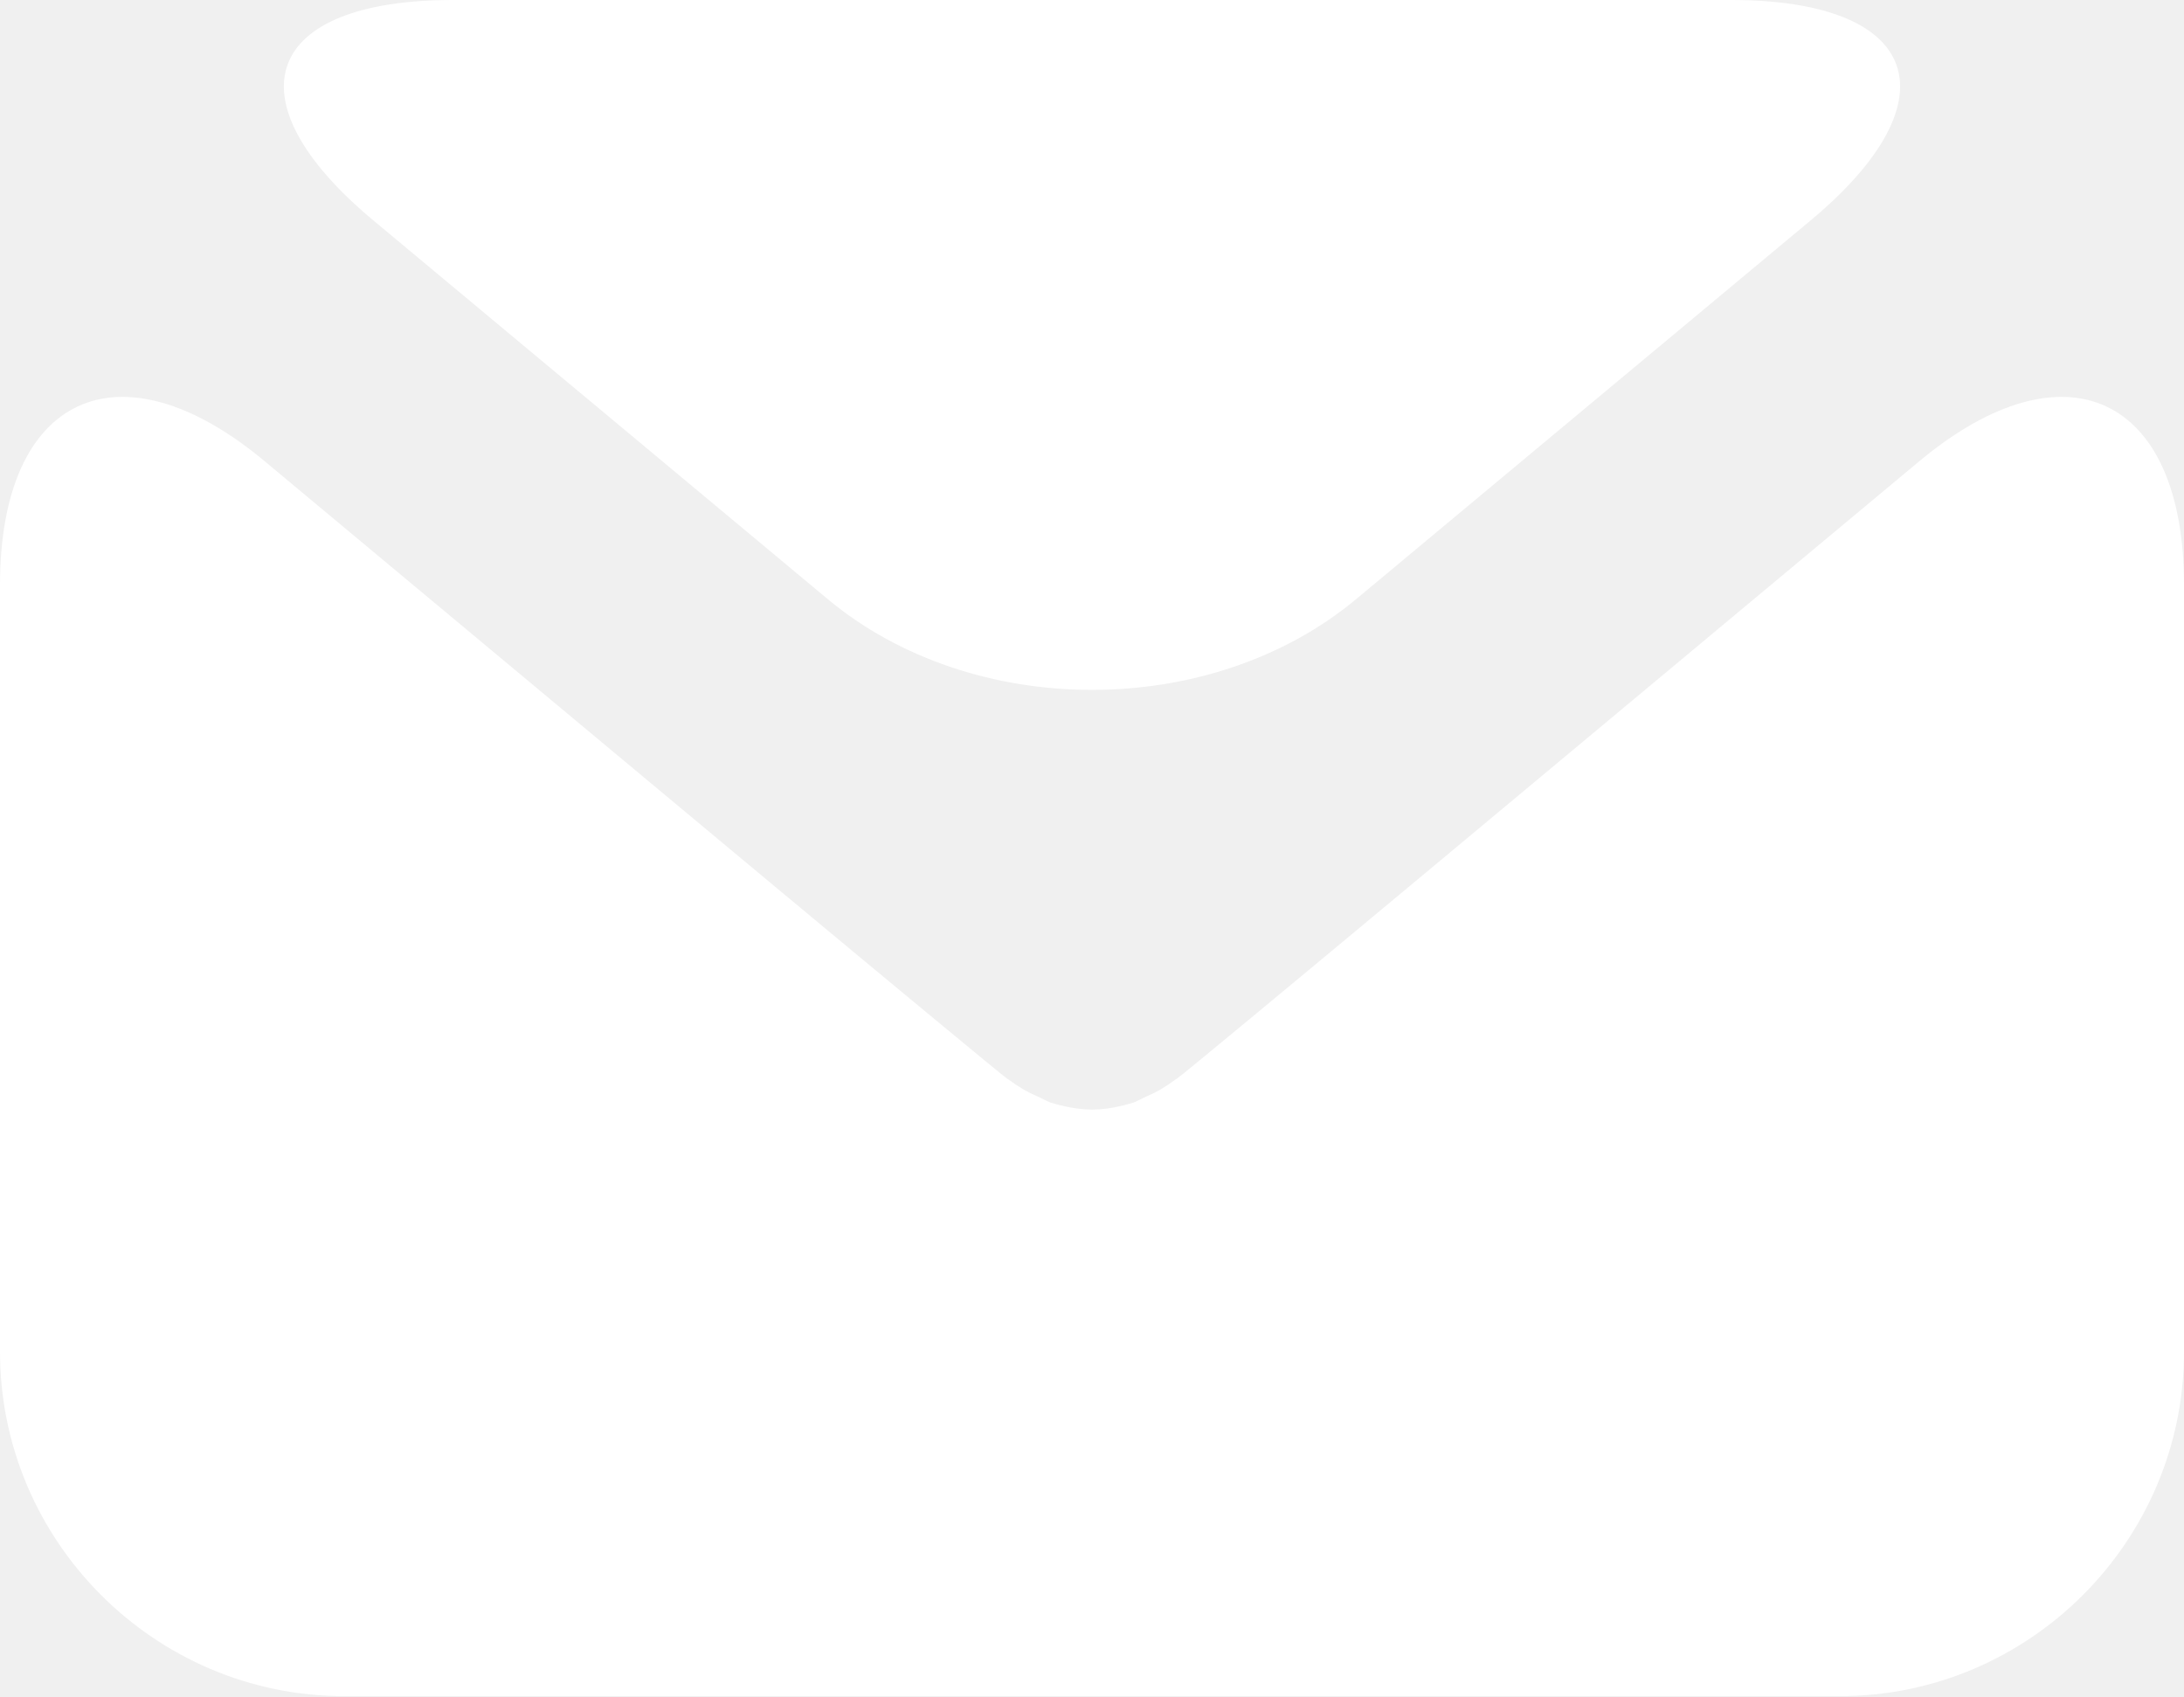
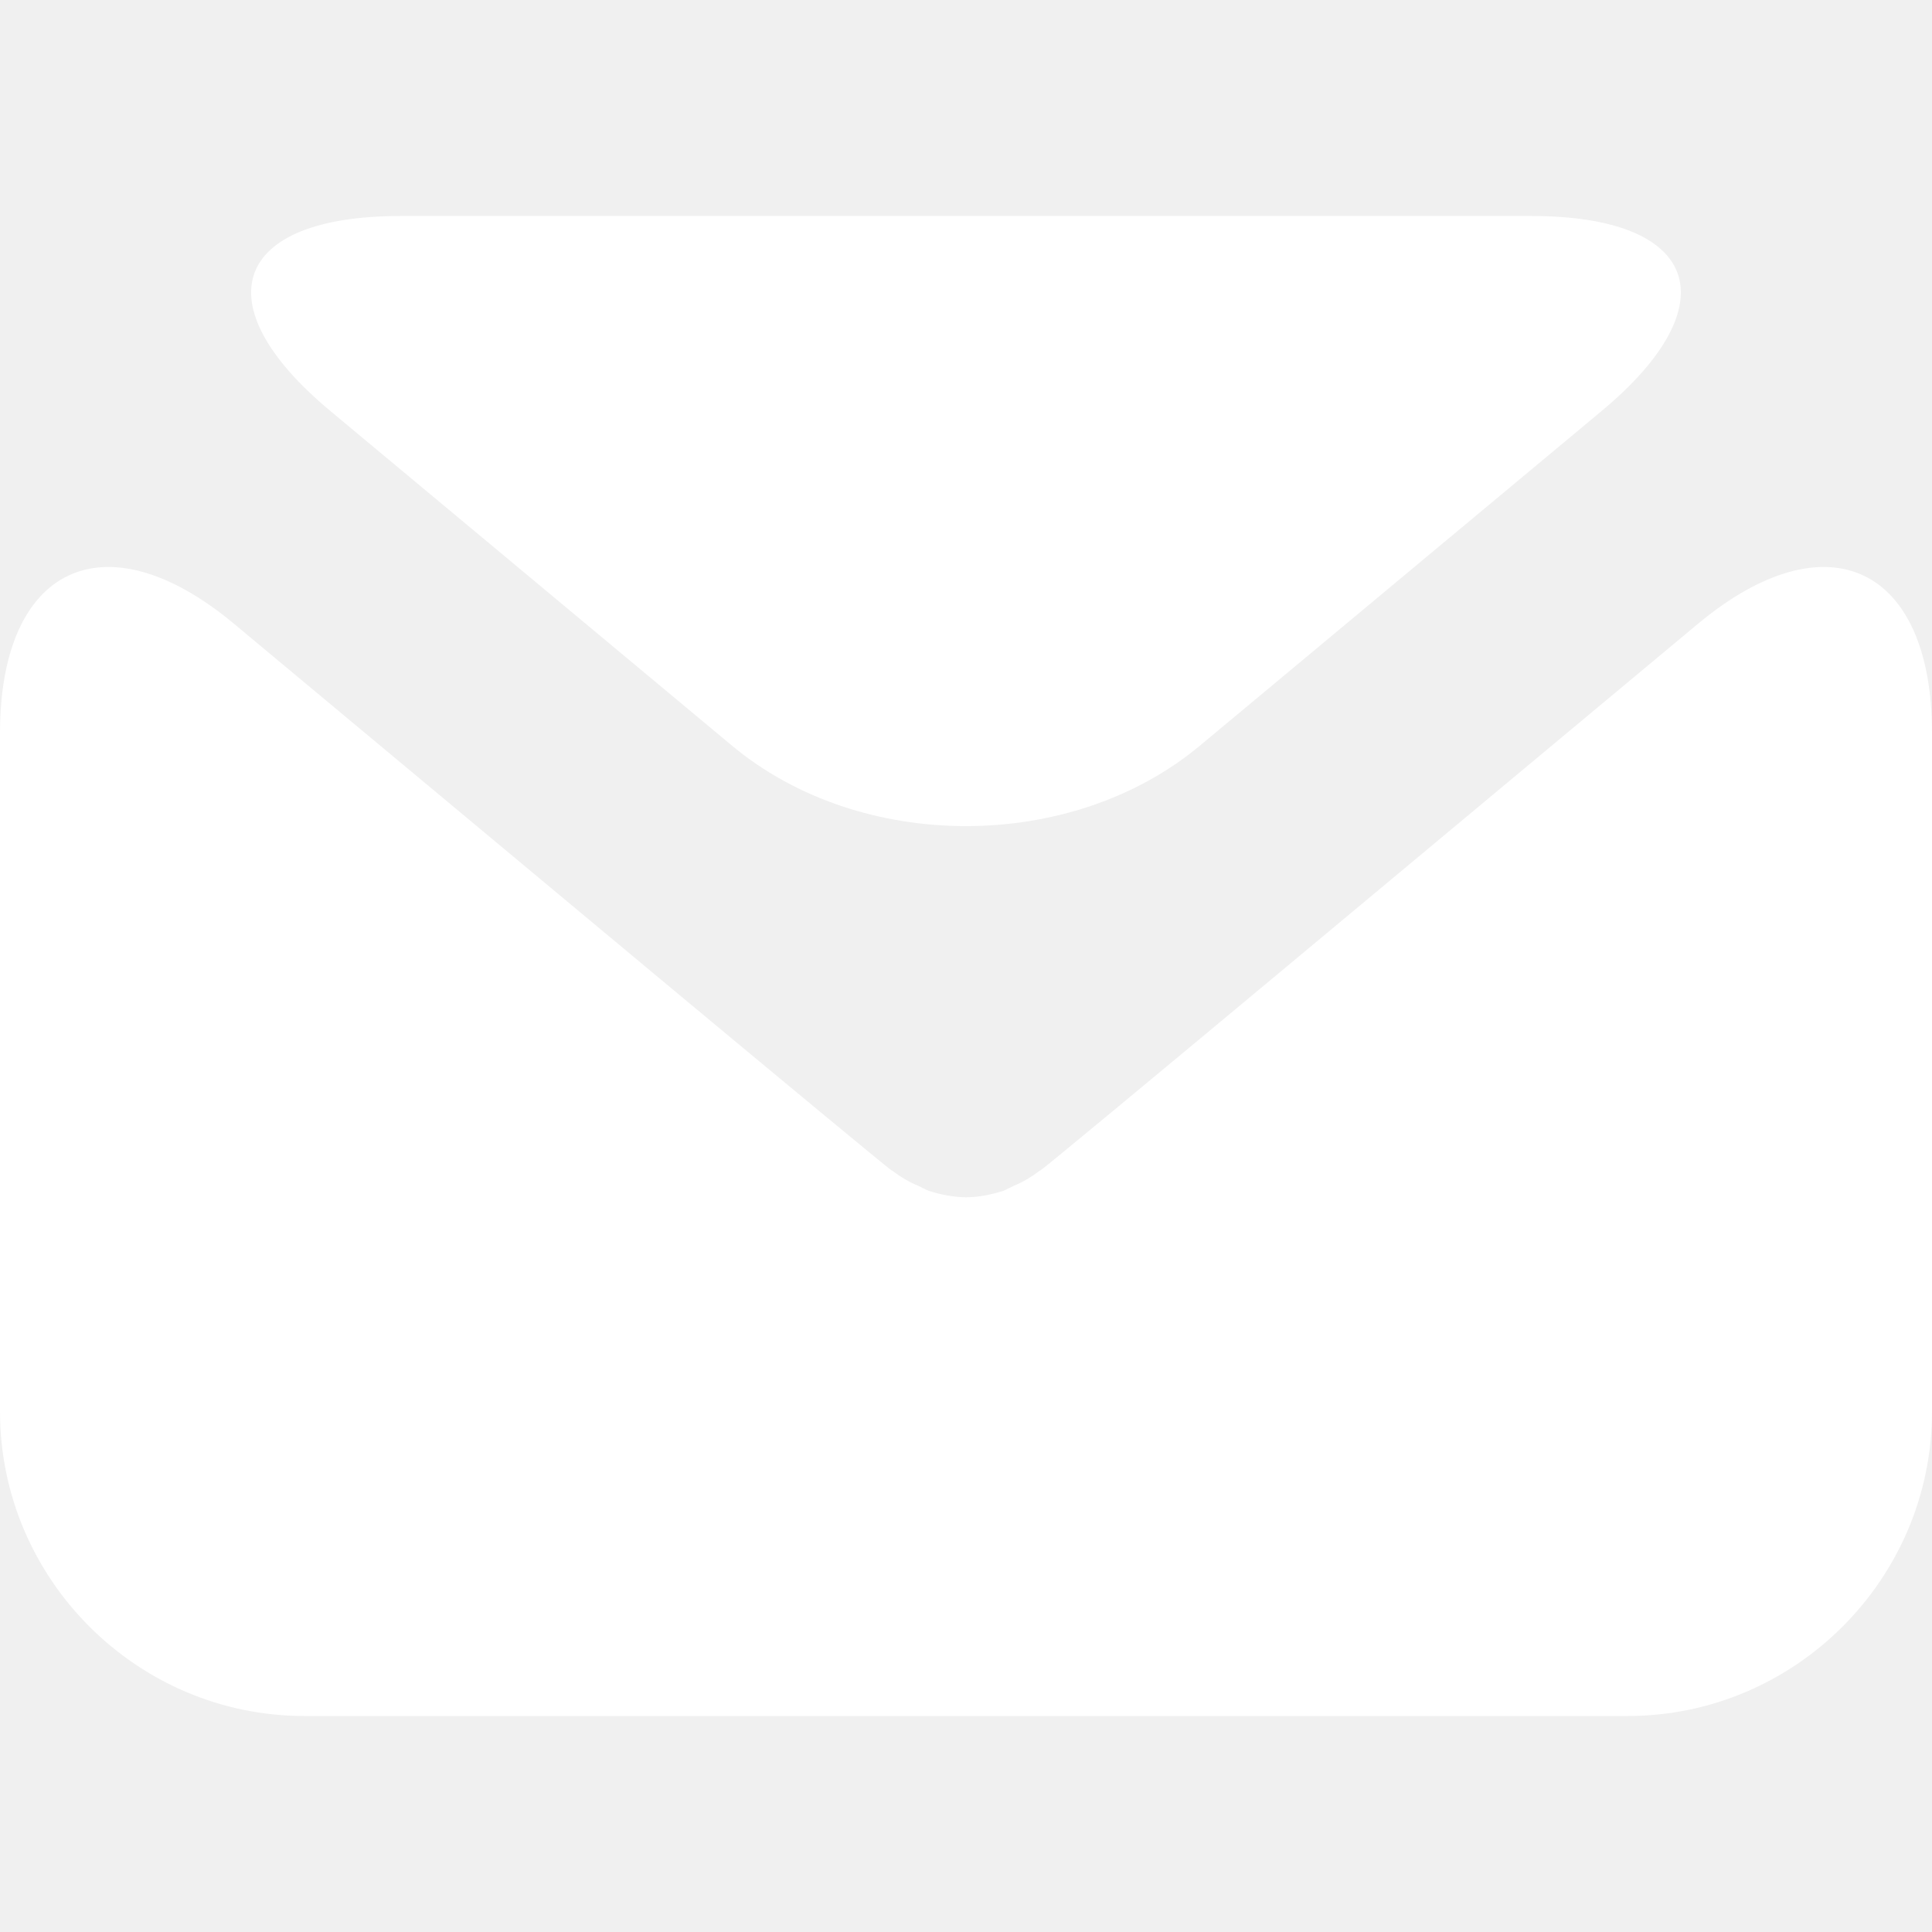
- <svg xmlns="http://www.w3.org/2000/svg" version="1.1" id="Layer_1" x="0px" y="0px" width="17.988px" height="13.966px" viewBox="0 0 17.988 13.966" enable-background="new 0 0 17.988 13.966" xml:space="preserve">
+ <svg xmlns="http://www.w3.org/2000/svg" version="1.1" id="Layer_1" x="0px" y="0px" width="10" height="10" viewBox="0 0 17.988 13.966" enable-background="new 0 0 17.988 13.966" xml:space="preserve">
  <g>
    <g>
      <g>
        <path fill="#FFFFFF" d="M14.914,1.814C16.111,0.816,15.816,0,14.257,0H3.731c-1.56,0-1.854,0.816-0.657,1.814l3.742,3.118 c1.197,0.998,3.158,0.998,4.355,0L14.914,1.814z" />
      </g>
      <g>
        <path fill="#FFFFFF" d="M11.913,7.044C10.715,8.042,9.718,8.869,9.695,8.88c0,0,0,0-0.02,0.013 C9.601,8.949,9.523,8.995,9.44,9.029C9.407,9.044,9.374,9.063,9.34,9.077c-0.11,0.034-0.223,0.058-0.335,0.059 c-0.003,0-0.007,0.001-0.01,0.001c0,0,0,0-0.001,0s-0.001,0-0.001,0c-0.003,0-0.007-0.001-0.01-0.001 C8.87,9.134,8.759,9.111,8.648,9.077C8.614,9.063,8.58,9.044,8.548,9.029c-0.083-0.034-0.16-0.08-0.235-0.136C8.293,8.88,8.293,8.88,8.293,8.88c-0.022-0.012-1.02-0.838-2.218-1.836L2.178,3.796C0.979,2.798,0,3.257,0,4.816v6.315 c0,1.56,1.275,2.835,2.835,2.835h12.318c1.56,0,2.835-1.275,2.835-2.835V4.816c0-1.559-0.979-2.018-2.178-1.02L11.913,7.044z" />
      </g>
    </g>
  </g>
</svg>
